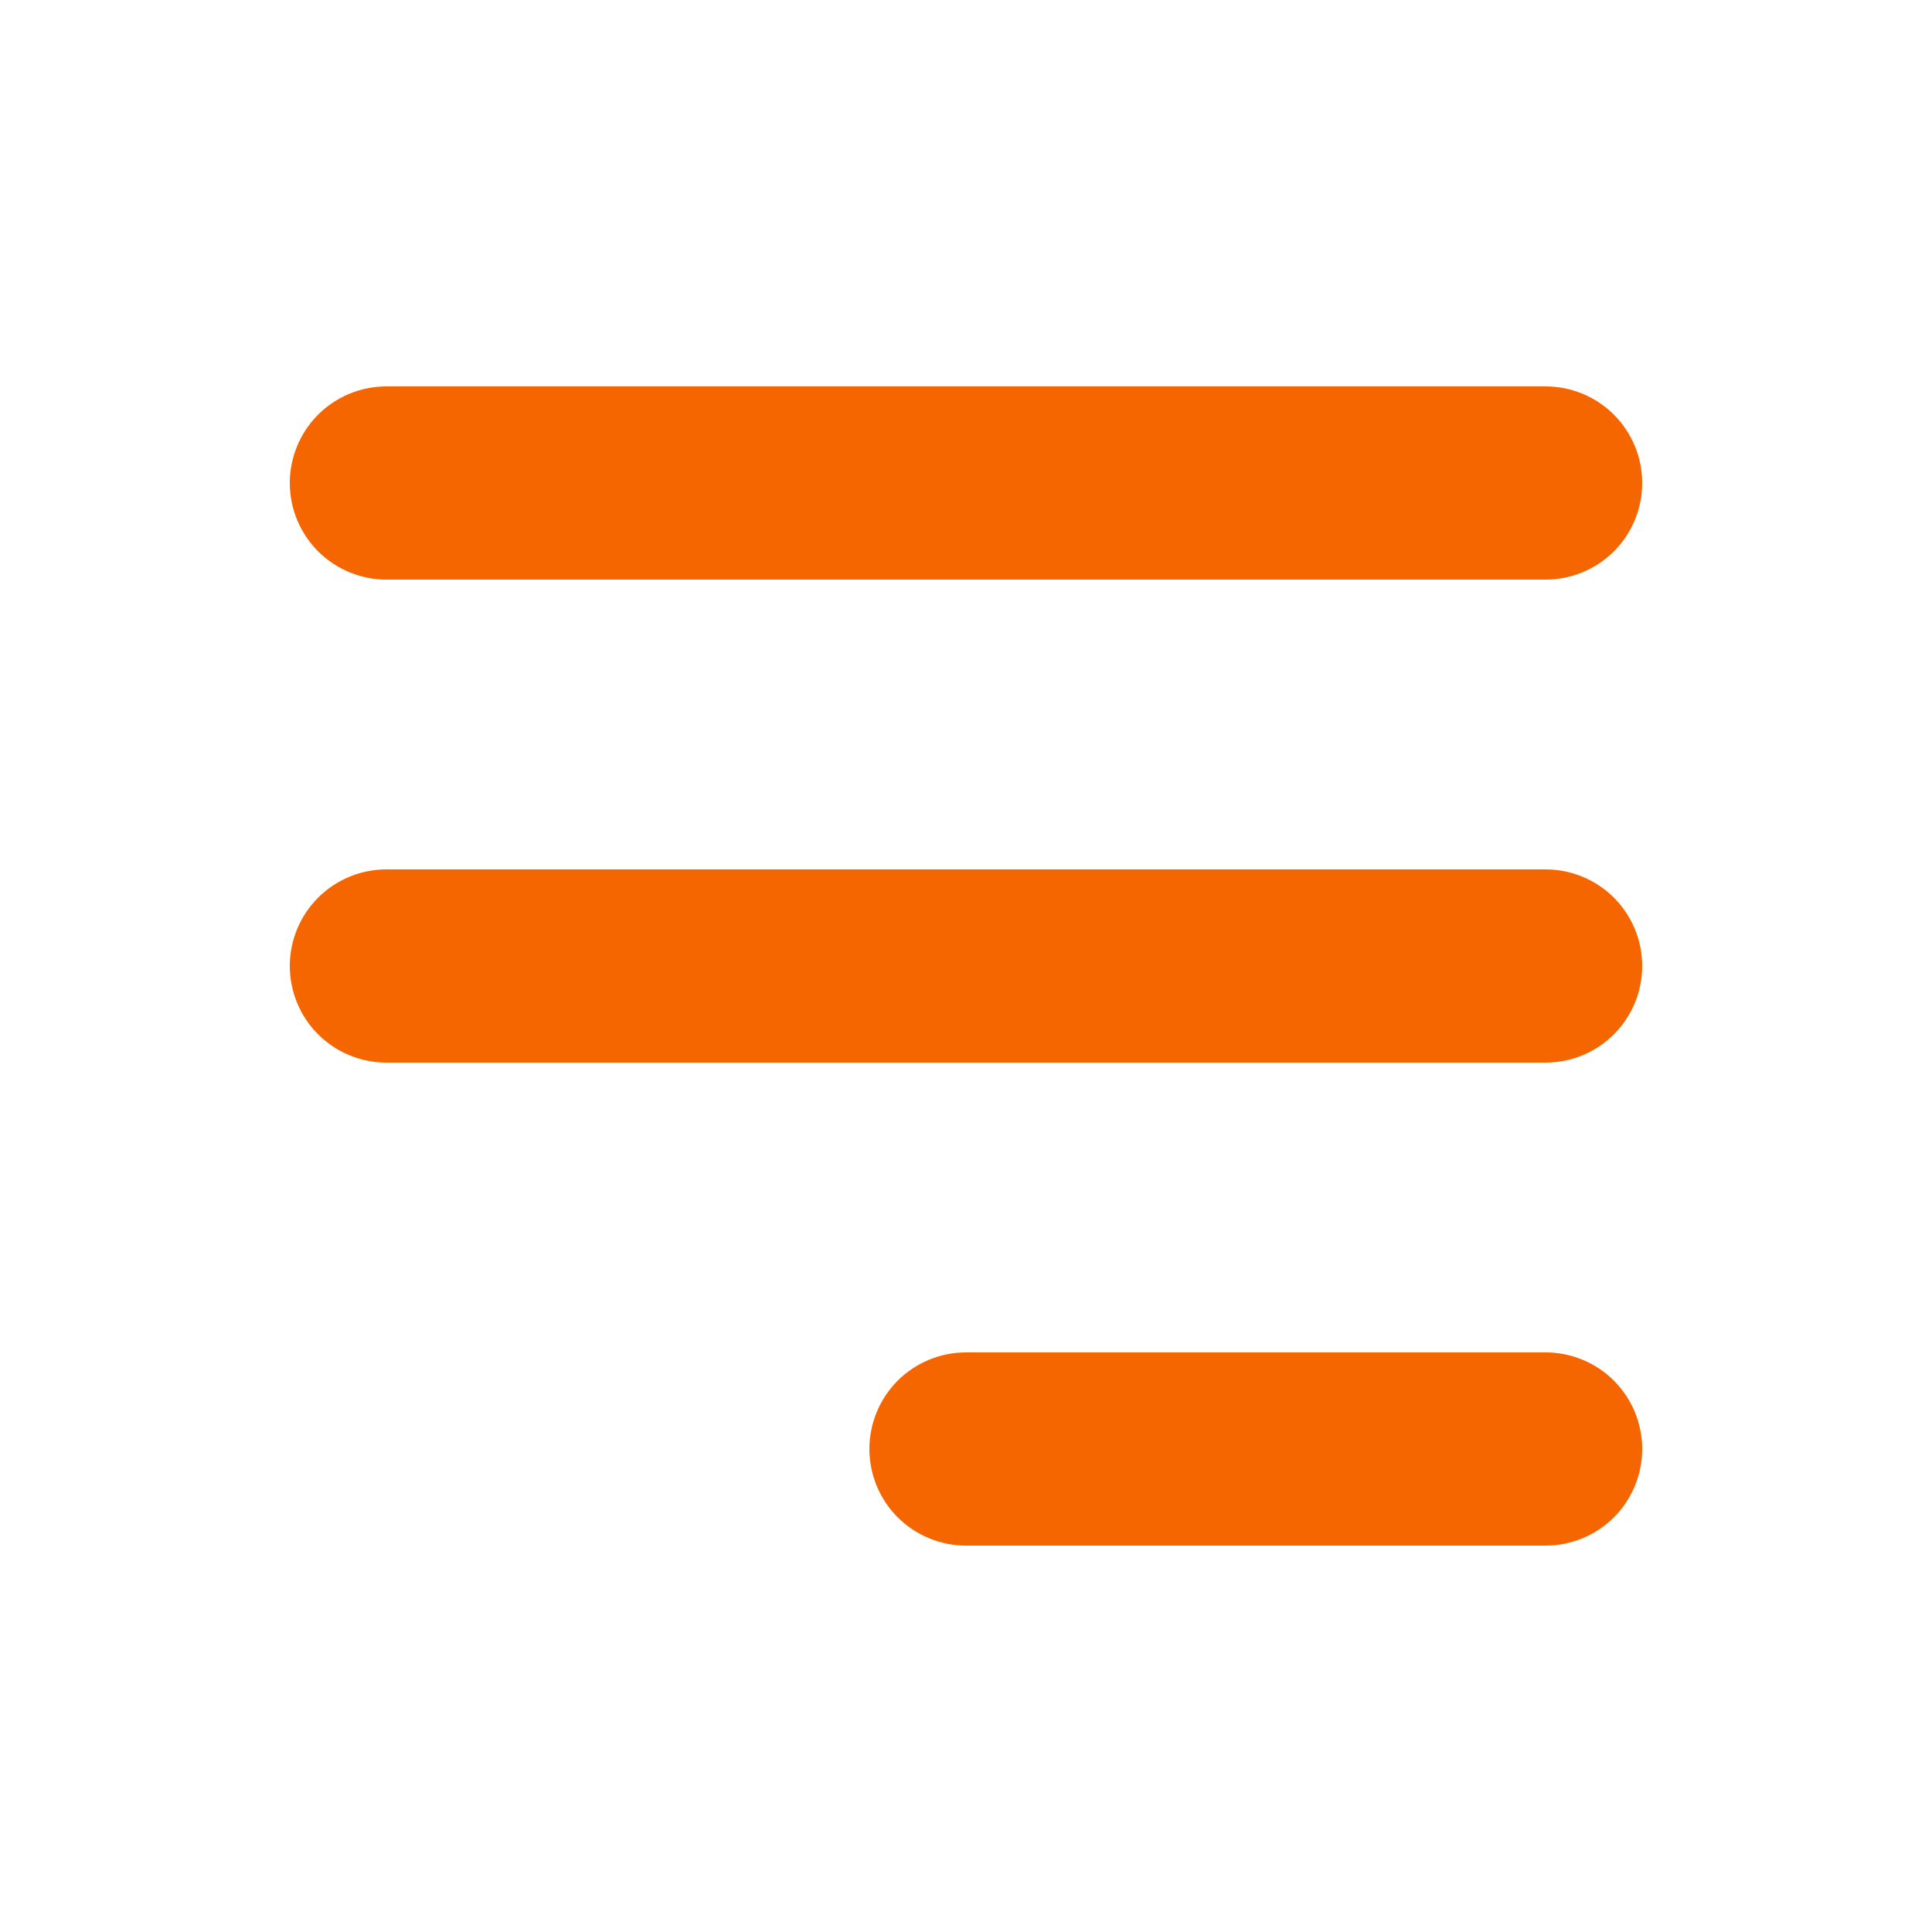
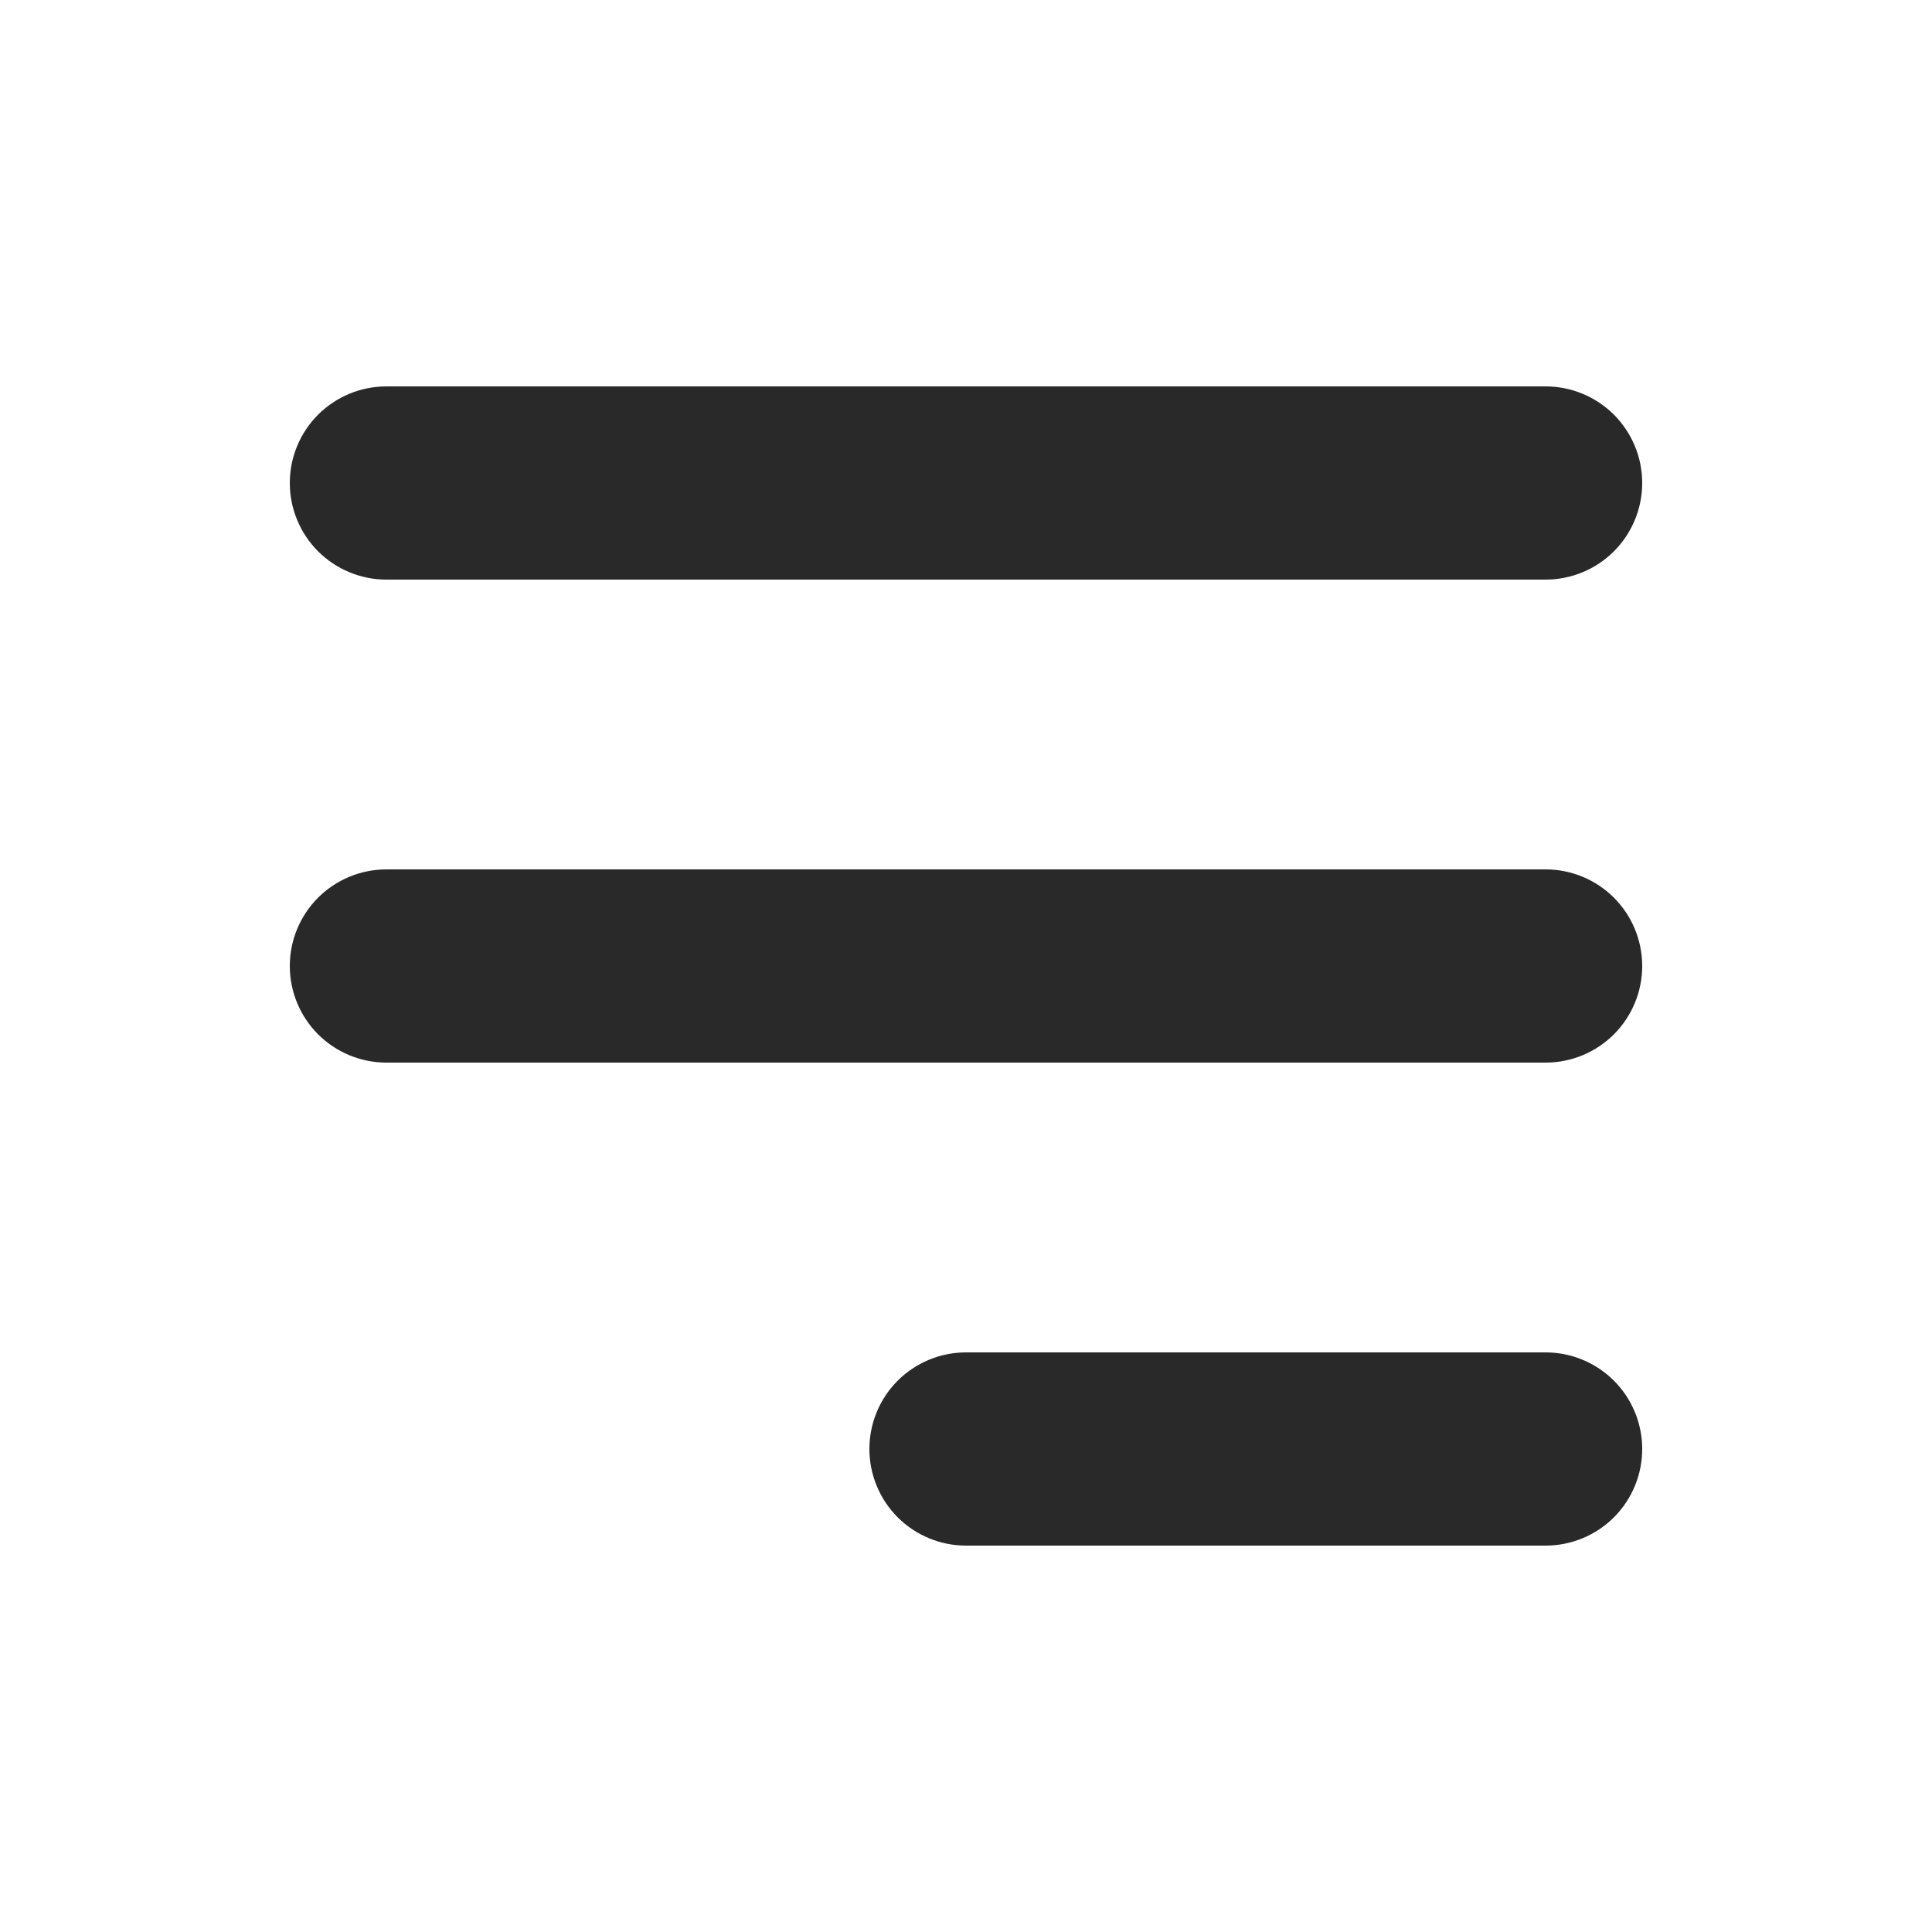
<svg xmlns="http://www.w3.org/2000/svg" width="30" height="30" viewBox="0 0 30 30" fill="none">
-   <path fill-rule="evenodd" clip-rule="evenodd" d="M4.5 7.5C4.5 7.102 4.658 6.721 4.939 6.439C5.221 6.158 5.602 6 6 6H24C24.398 6 24.779 6.158 25.061 6.439C25.342 6.721 25.5 7.102 25.5 7.5C25.5 7.898 25.342 8.279 25.061 8.561C24.779 8.842 24.398 9 24 9H6C5.602 9 5.221 8.842 4.939 8.561C4.658 8.279 4.5 7.898 4.5 7.5ZM4.5 15C4.5 14.602 4.658 14.221 4.939 13.939C5.221 13.658 5.602 13.5 6 13.5H24C24.398 13.5 24.779 13.658 25.061 13.939C25.342 14.221 25.5 14.602 25.5 15C25.5 15.398 25.342 15.779 25.061 16.061C24.779 16.342 24.398 16.5 24 16.5H6C5.602 16.5 5.221 16.342 4.939 16.061C4.658 15.779 4.5 15.398 4.5 15ZM13.5 22.5C13.5 22.102 13.658 21.721 13.939 21.439C14.221 21.158 14.602 21 15 21H24C24.398 21 24.779 21.158 25.061 21.439C25.342 21.721 25.5 22.102 25.5 22.5C25.5 22.898 25.342 23.279 25.061 23.561C24.779 23.842 24.398 24 24 24H15C14.602 24 14.221 23.842 13.939 23.561C13.658 23.279 13.5 22.898 13.5 22.5Z" fill="#f66600" />
+   <path fill-rule="evenodd" clip-rule="evenodd" d="M4.5 7.5C4.5 7.102 4.658 6.721 4.939 6.439C5.221 6.158 5.602 6 6 6H24C24.398 6 24.779 6.158 25.061 6.439C25.342 6.721 25.5 7.102 25.5 7.5C25.5 7.898 25.342 8.279 25.061 8.561C24.779 8.842 24.398 9 24 9H6C5.602 9 5.221 8.842 4.939 8.561C4.658 8.279 4.5 7.898 4.5 7.5ZM4.5 15C4.5 14.602 4.658 14.221 4.939 13.939C5.221 13.658 5.602 13.5 6 13.5H24C24.398 13.5 24.779 13.658 25.061 13.939C25.342 14.221 25.5 14.602 25.5 15C25.5 15.398 25.342 15.779 25.061 16.061C24.779 16.342 24.398 16.5 24 16.5H6C5.602 16.5 5.221 16.342 4.939 16.061C4.658 15.779 4.5 15.398 4.5 15ZM13.5 22.5C13.5 22.102 13.658 21.721 13.939 21.439C14.221 21.158 14.602 21 15 21H24C24.398 21 24.779 21.158 25.061 21.439C25.342 21.721 25.5 22.102 25.5 22.5C25.5 22.898 25.342 23.279 25.061 23.561C24.779 23.842 24.398 24 24 24H15C14.602 24 14.221 23.842 13.939 23.561C13.658 23.279 13.5 22.898 13.5 22.5Z" fill="#292929" />
</svg>
